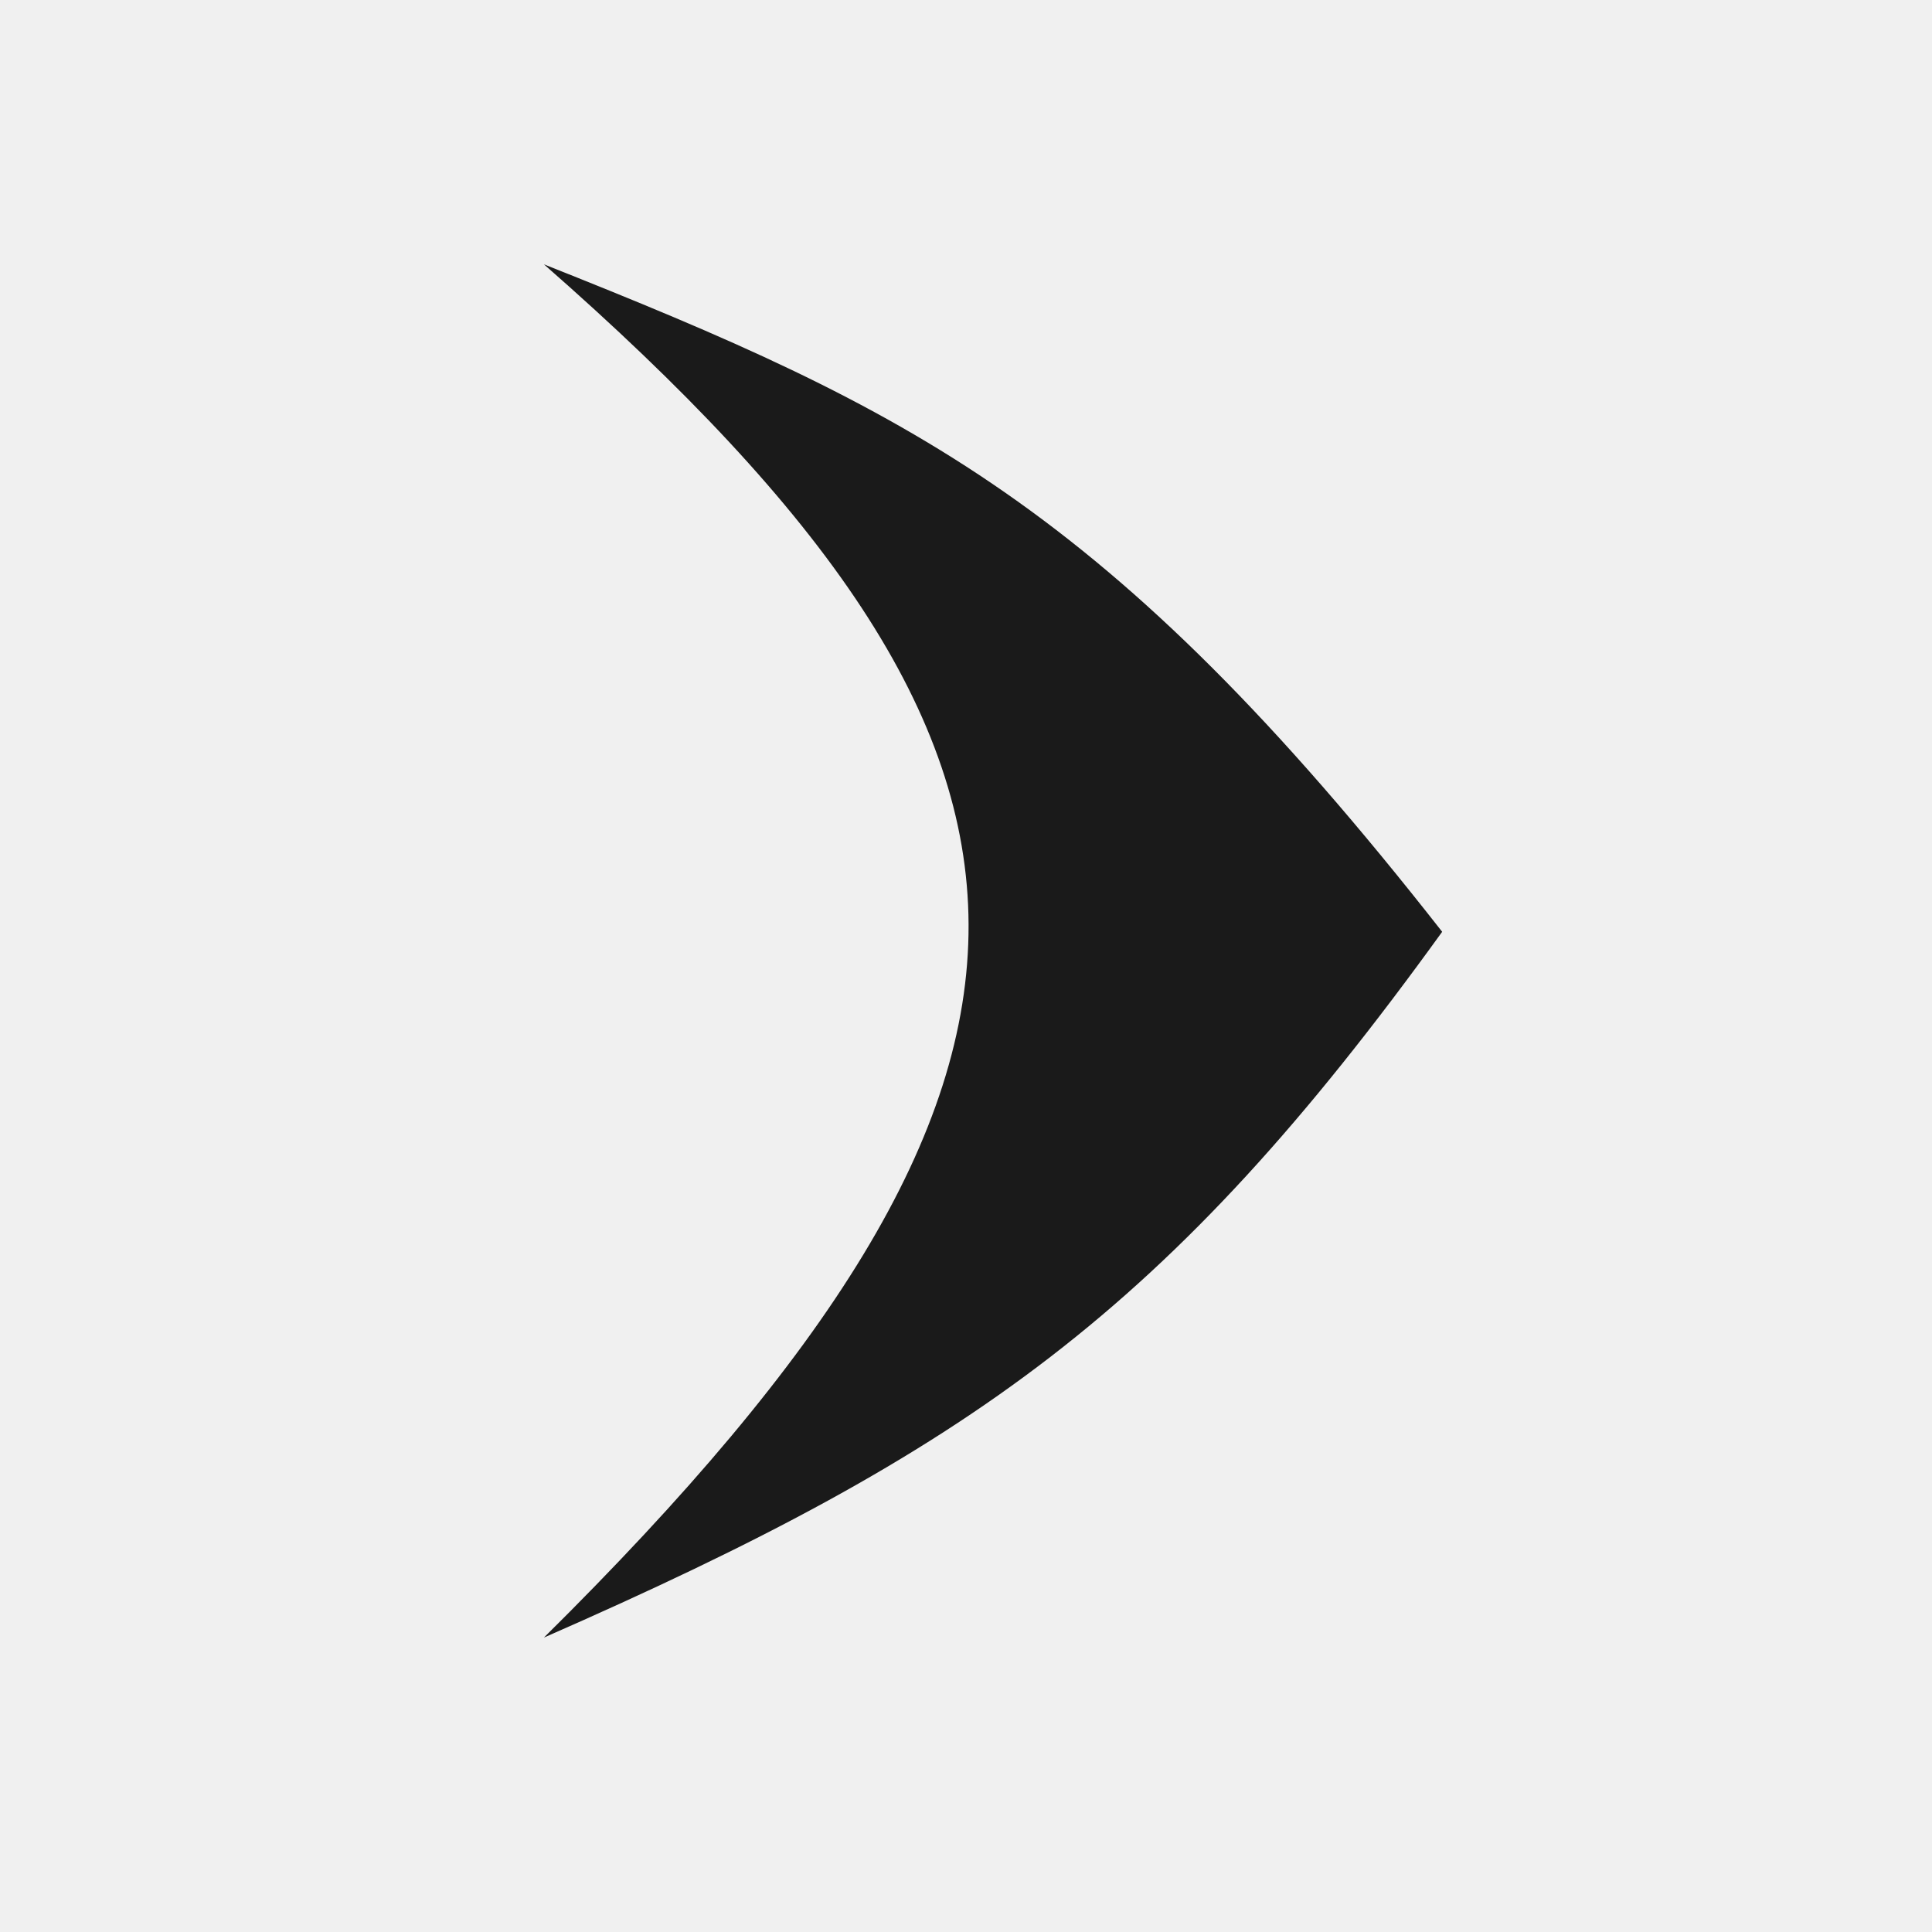
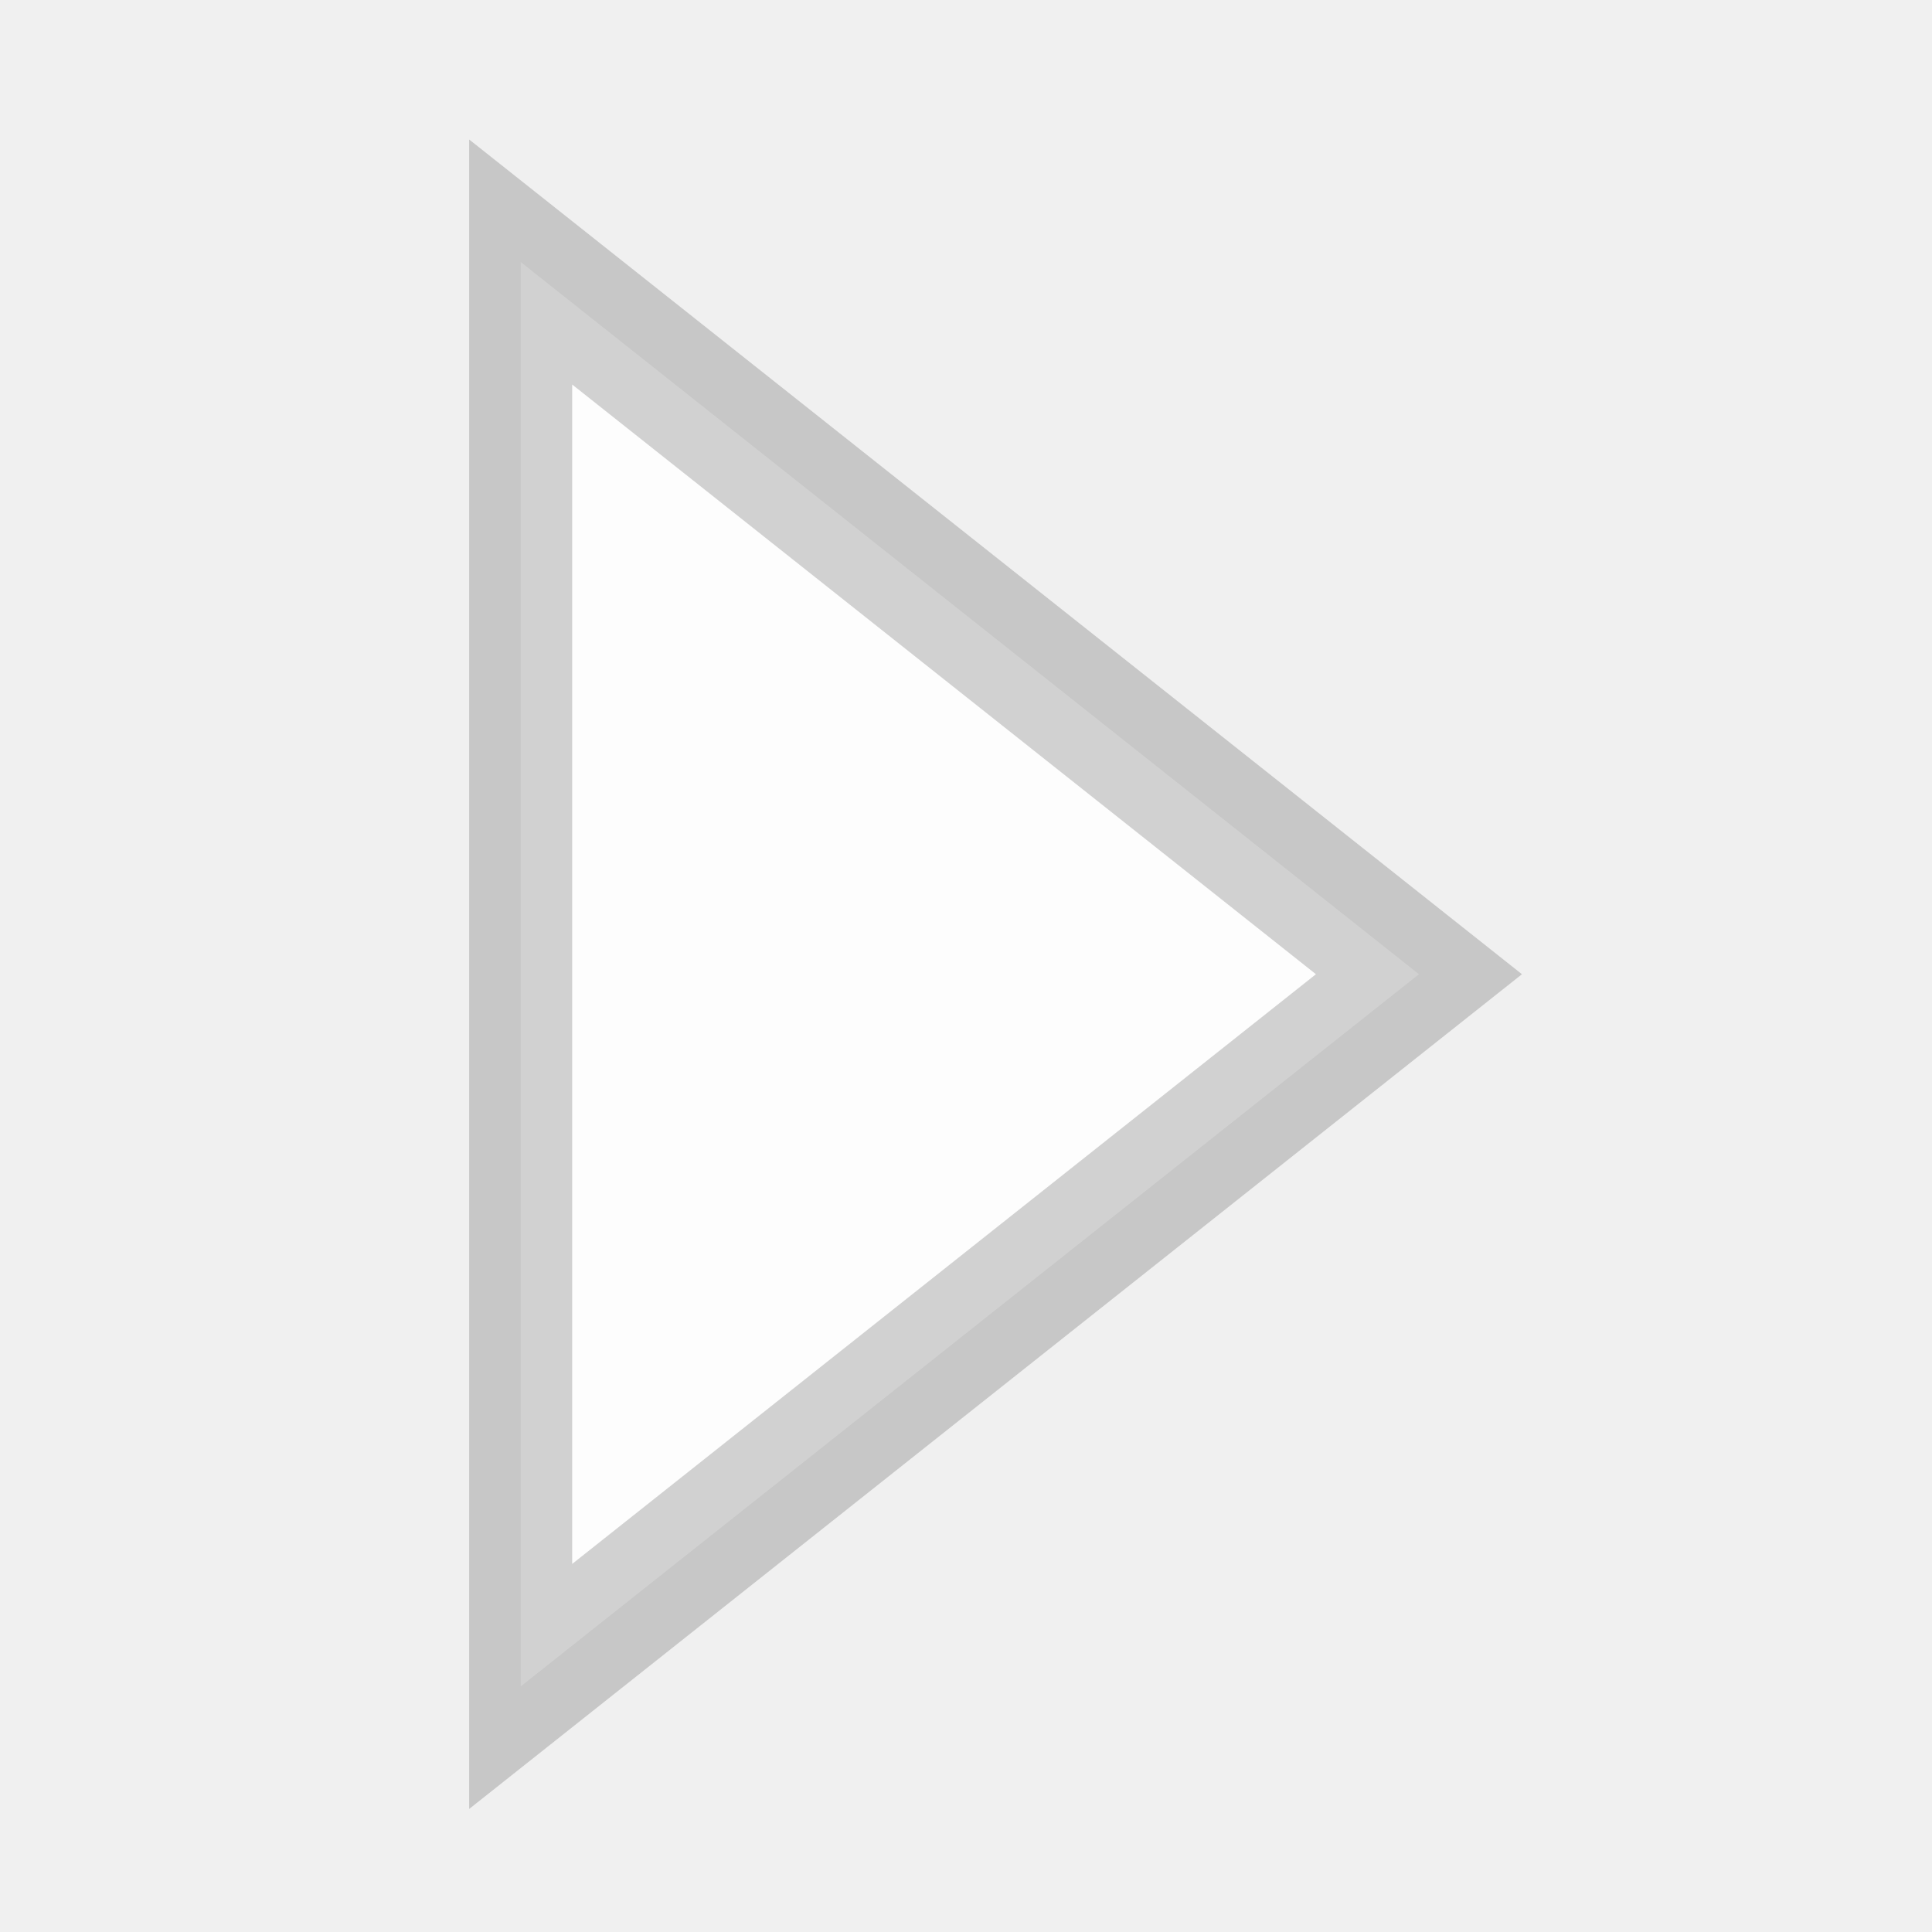
- <svg xmlns="http://www.w3.org/2000/svg" version="1.1" width="16" height="16" id="svg2">
+ <svg xmlns="http://www.w3.org/2000/svg" width="16" height="16" id="svg2" version="1.1">
  <defs id="defs4" />
-   <g transform="matrix(-1,0,0,1,16.9181,-1036.422)" id="layer1">
-     <path d="m 88.577,340.668 c -3.425,-4.754 -5.352,-4.701 -8.349,0 0.886,-3.061 1.461,-4.706 4.058,-7.5 2.306,2.286 3.153,3.932 4.291,7.5 z" transform="matrix(0,1.362171,0.9918625,0,-325.4822,929.3267)" id="path18028" style="fill:#1a1a1a;fill-opacity:1;stroke:none;display:inline" />
+   <g id="layer1" transform="translate(0,-1036.362)">
+     <path style="fill:white;fill-opacity:0.878;stroke:black;stroke-width:0.86;stroke-linecap:round;stroke-linejoin:miter;stroke-miterlimit:4;stroke-opacity:0.174;stroke-dasharray:none;display:inline" id="path18028" d="M 88.83,340 80.17,340 84.5,332.5 z" transform="matrix(0,1.362171,-0.9918625,0,341.5453,929.3267)" />
  </g>
</svg>
